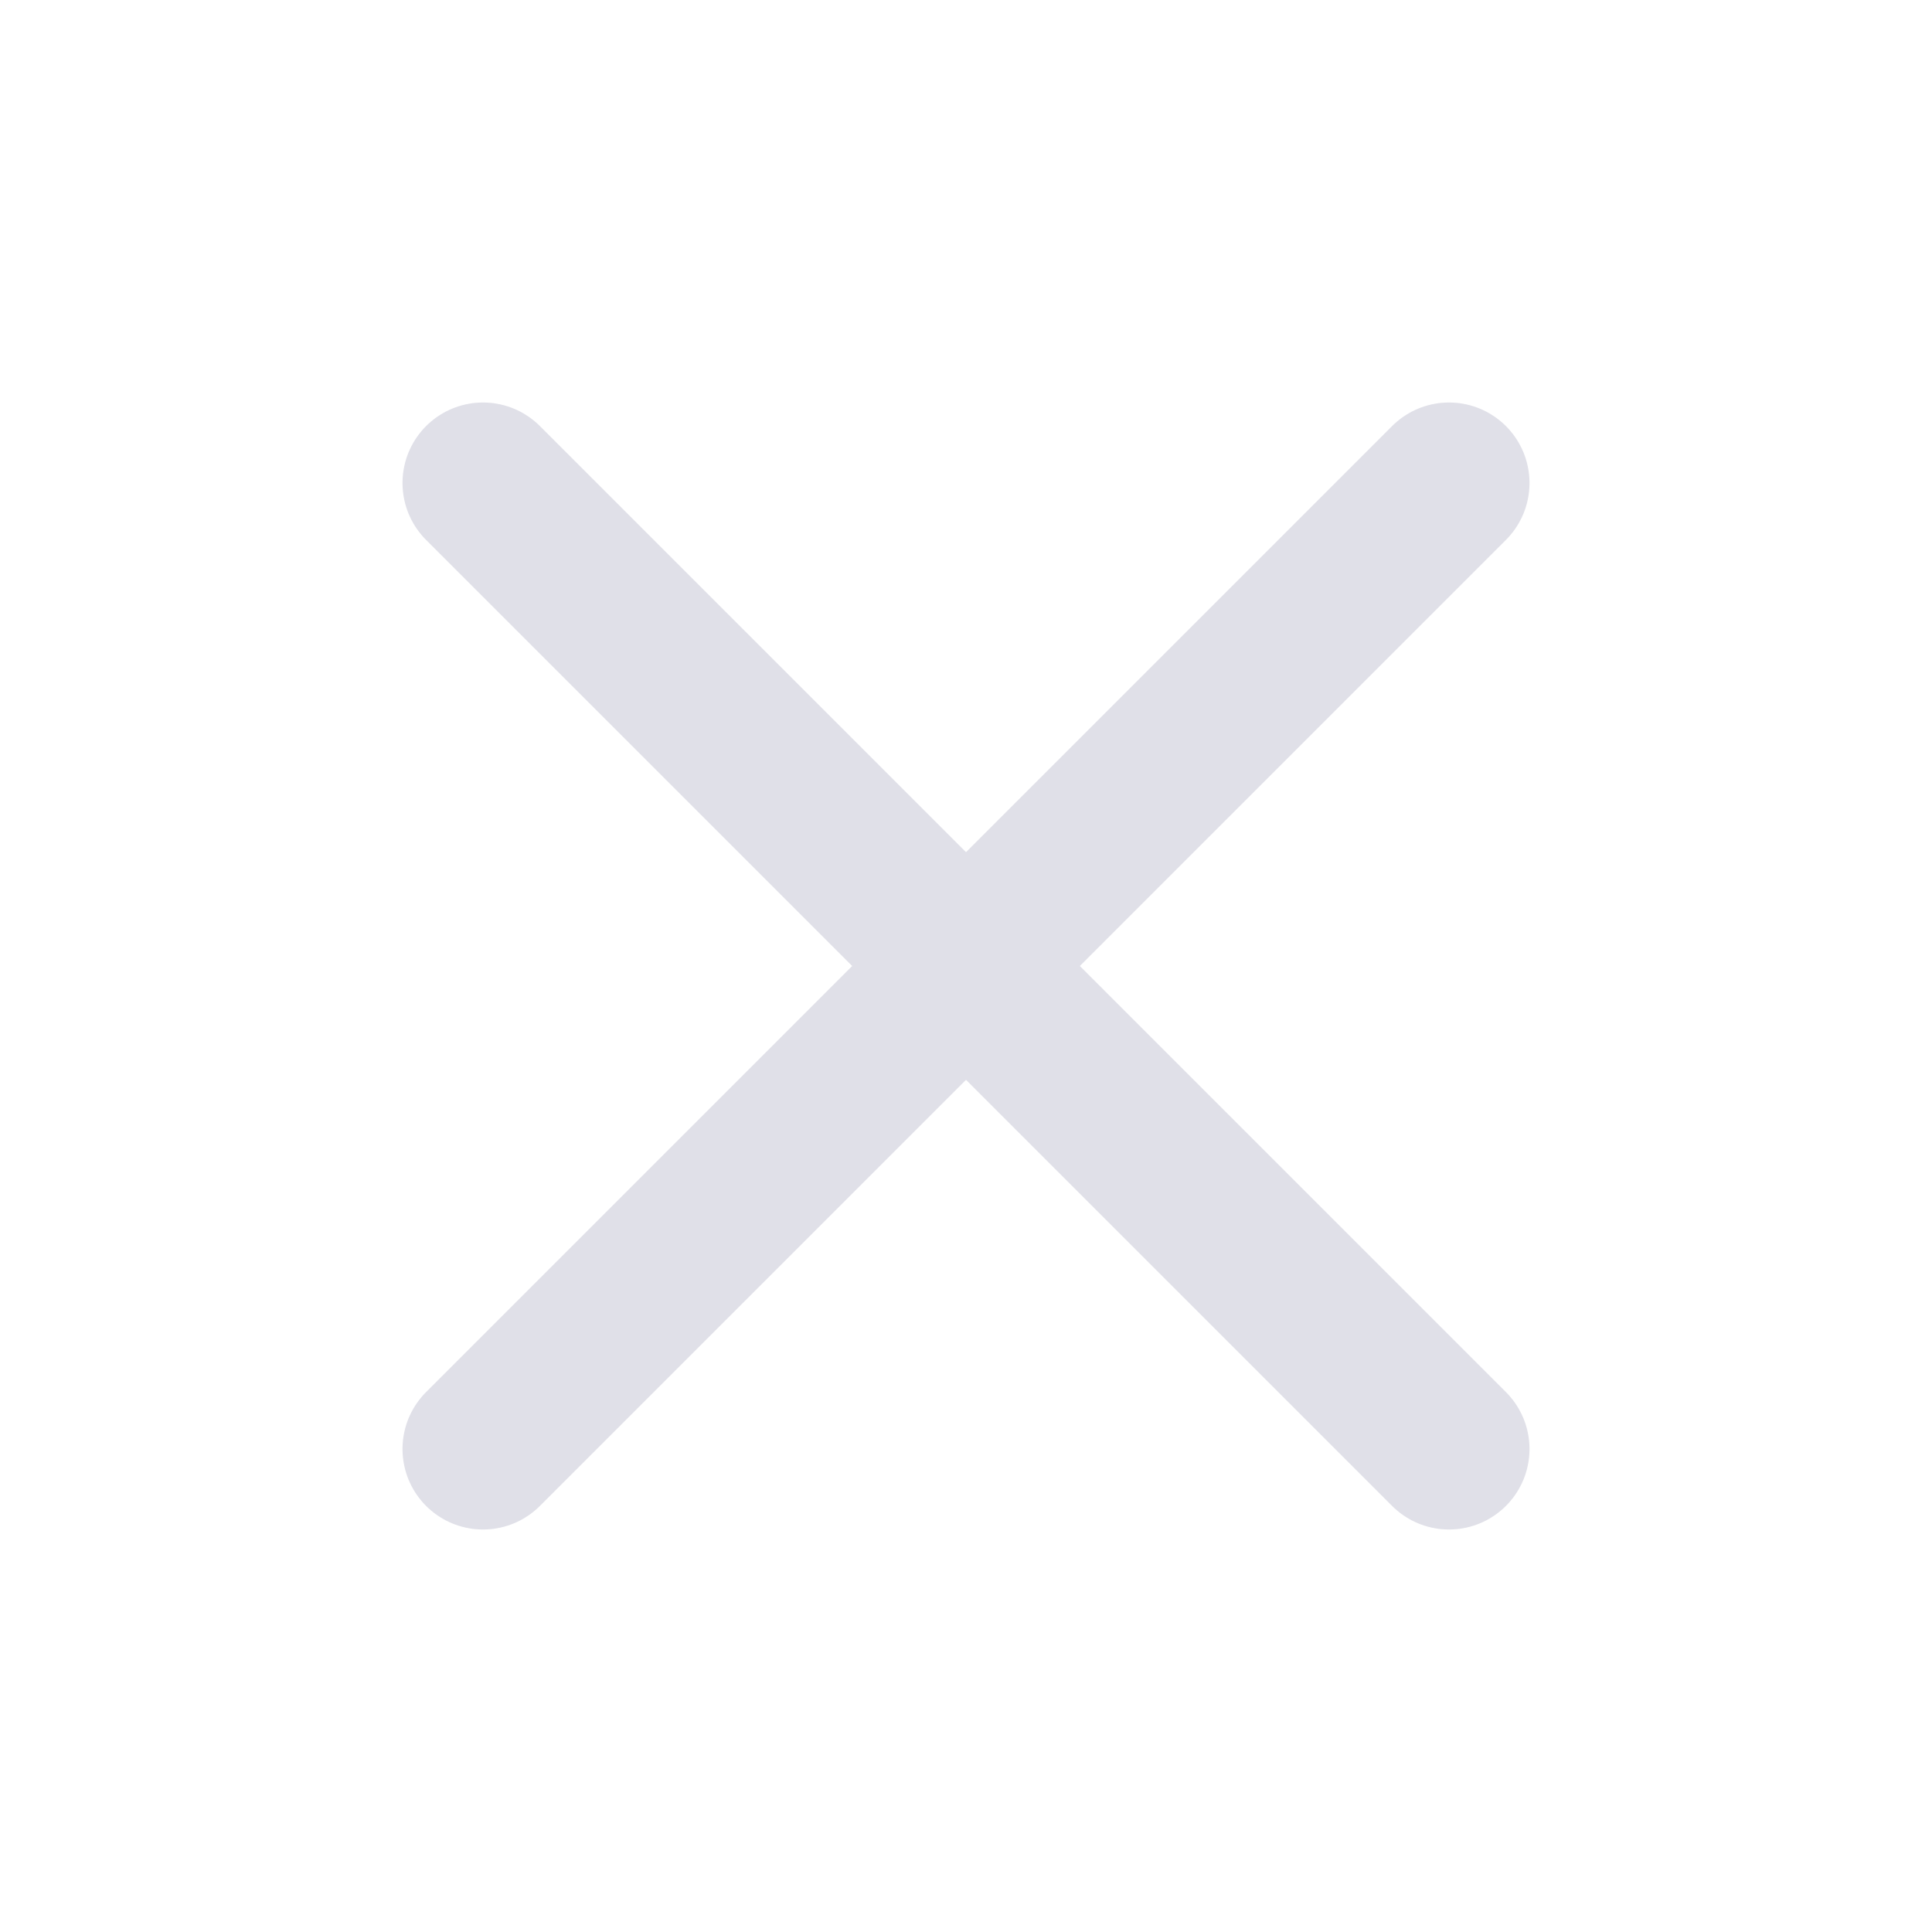
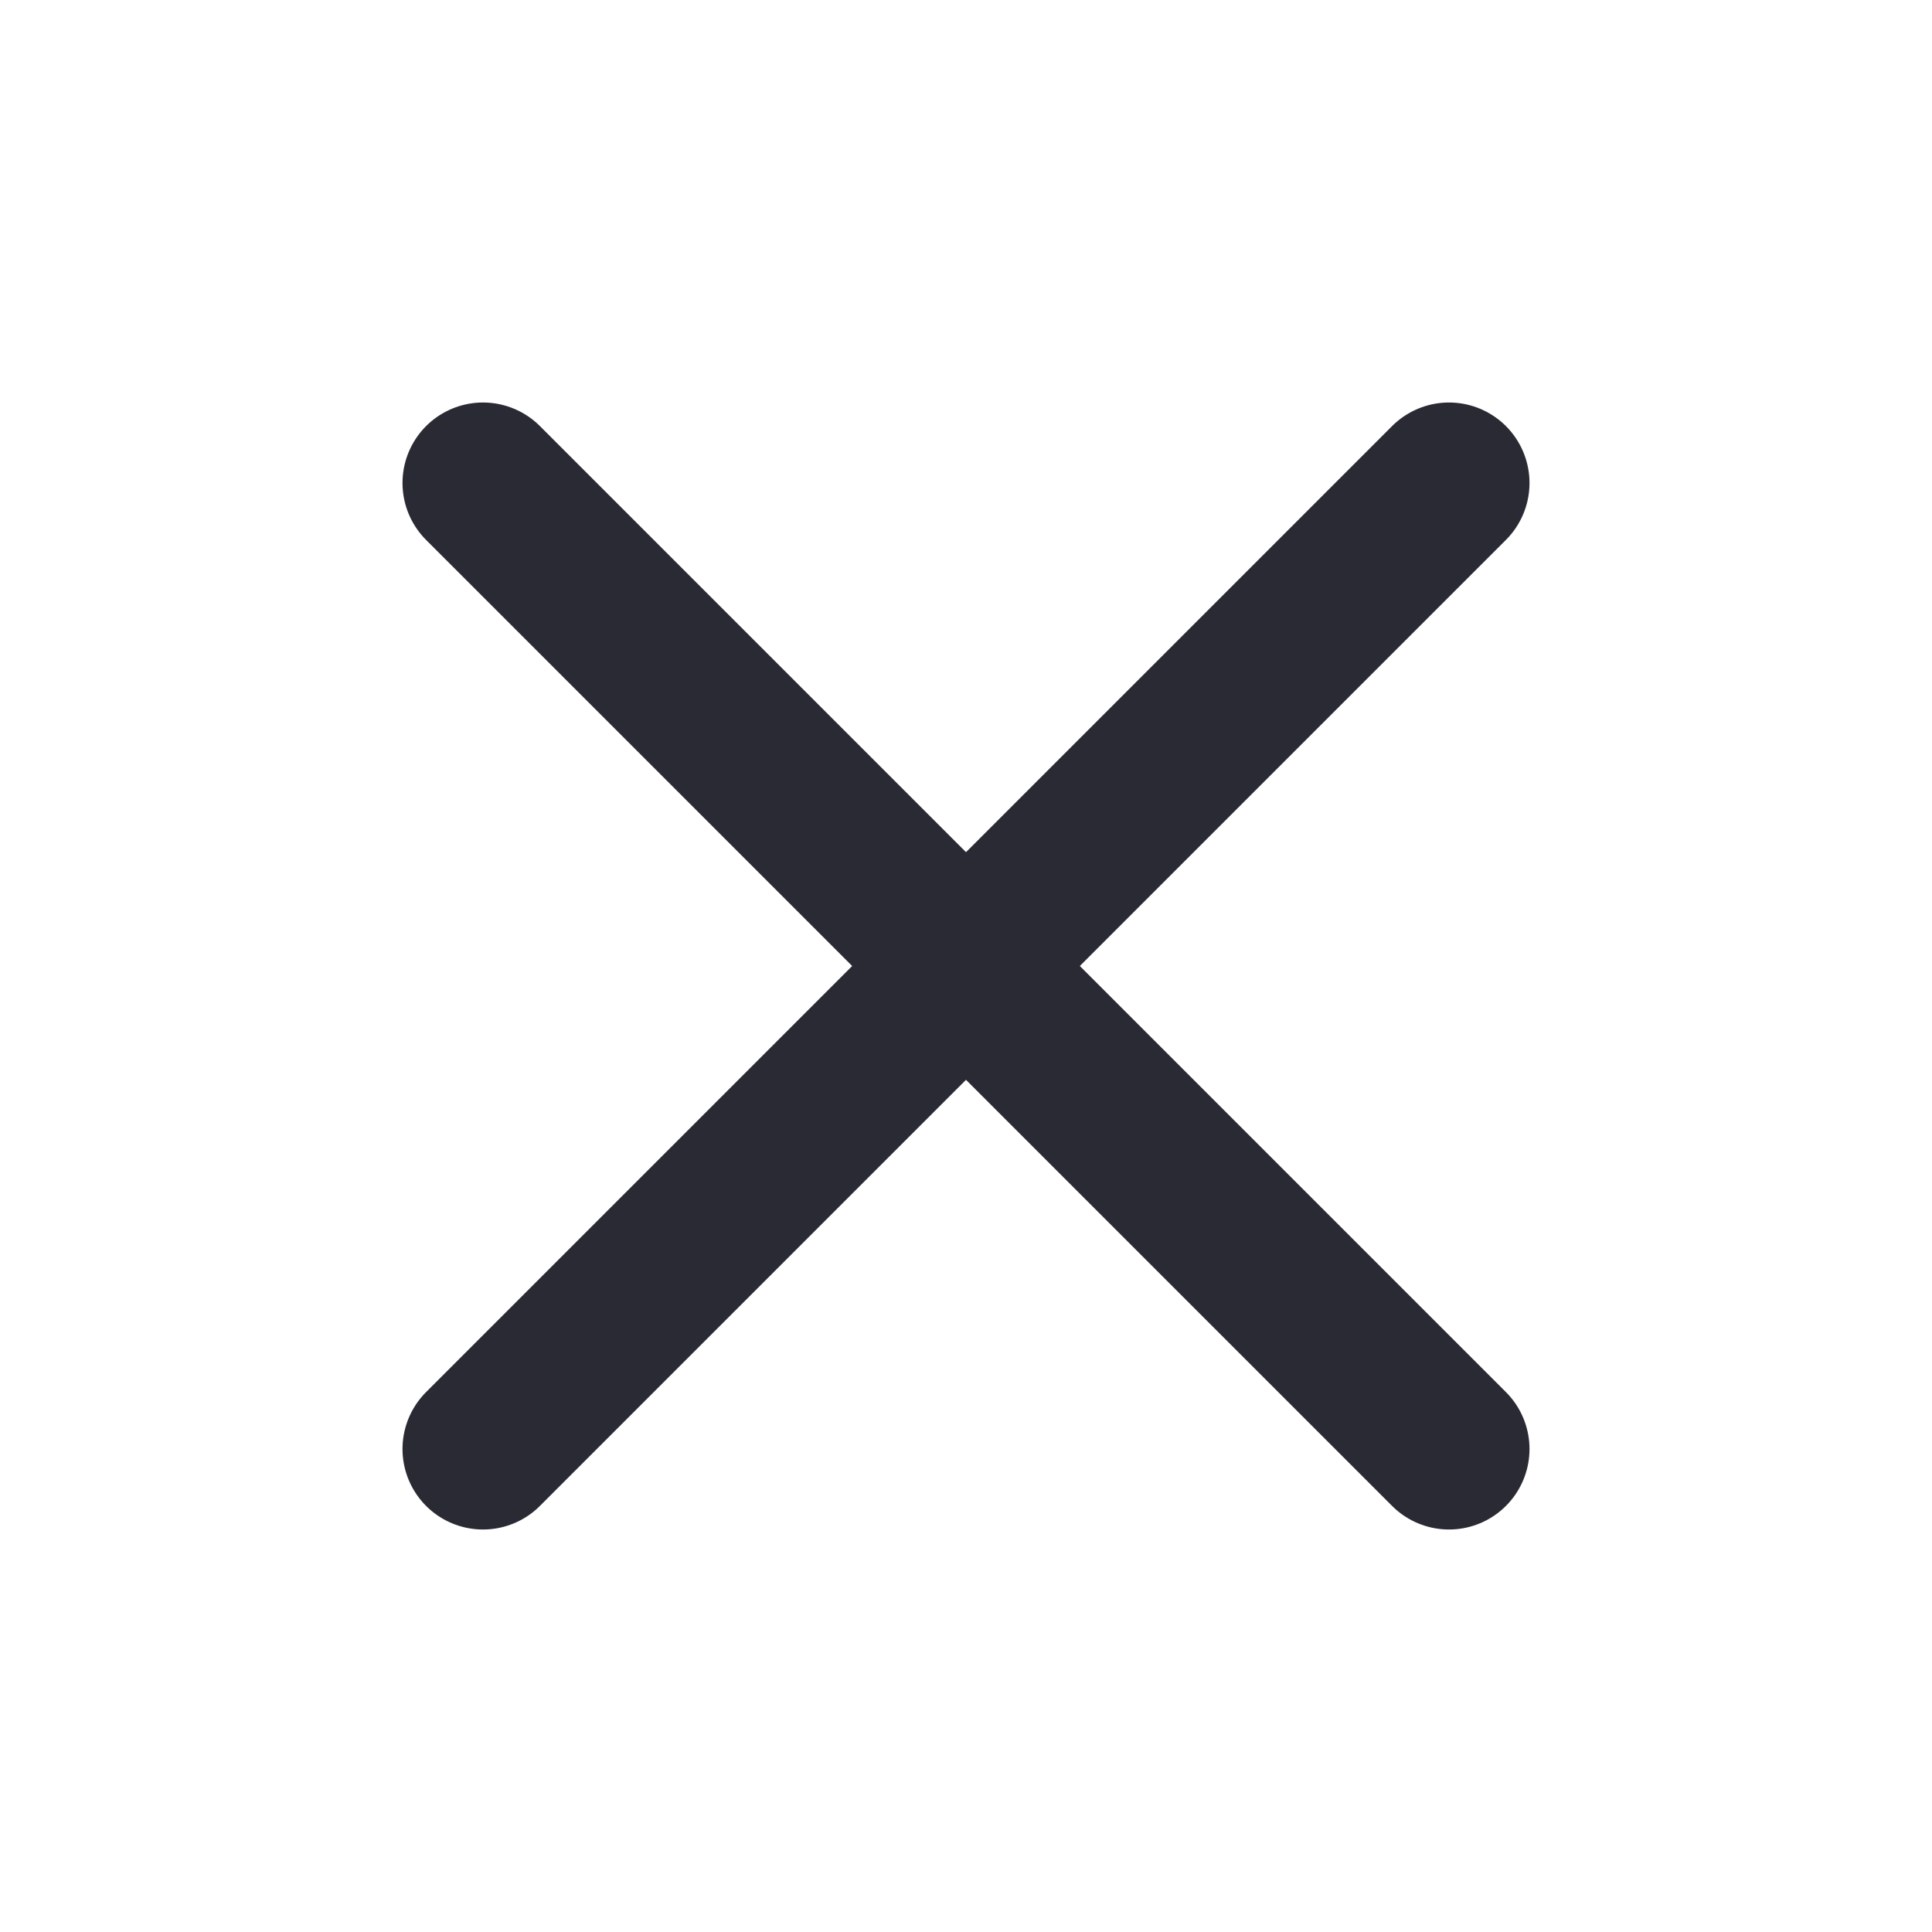
<svg xmlns="http://www.w3.org/2000/svg" viewBox="0 0 24 24" width="24" height="24">
-   <line x1="6" y1="6" x2="18" y2="18" stroke="#e0e0e8" stroke-width="2" stroke-linecap="round" />
-   <line x1="18" y1="6" x2="6" y2="18" stroke="#e0e0e8" stroke-width="2" stroke-linecap="round" />
+   <line x1="6" y1="6" x2="18" y2="18" stroke="#2a2a34" stroke-width="2" stroke-linecap="round" />
+   <line x1="18" y1="6" x2="6" y2="18" stroke="#2a2a34" stroke-width="2" stroke-linecap="round" />
</svg>
